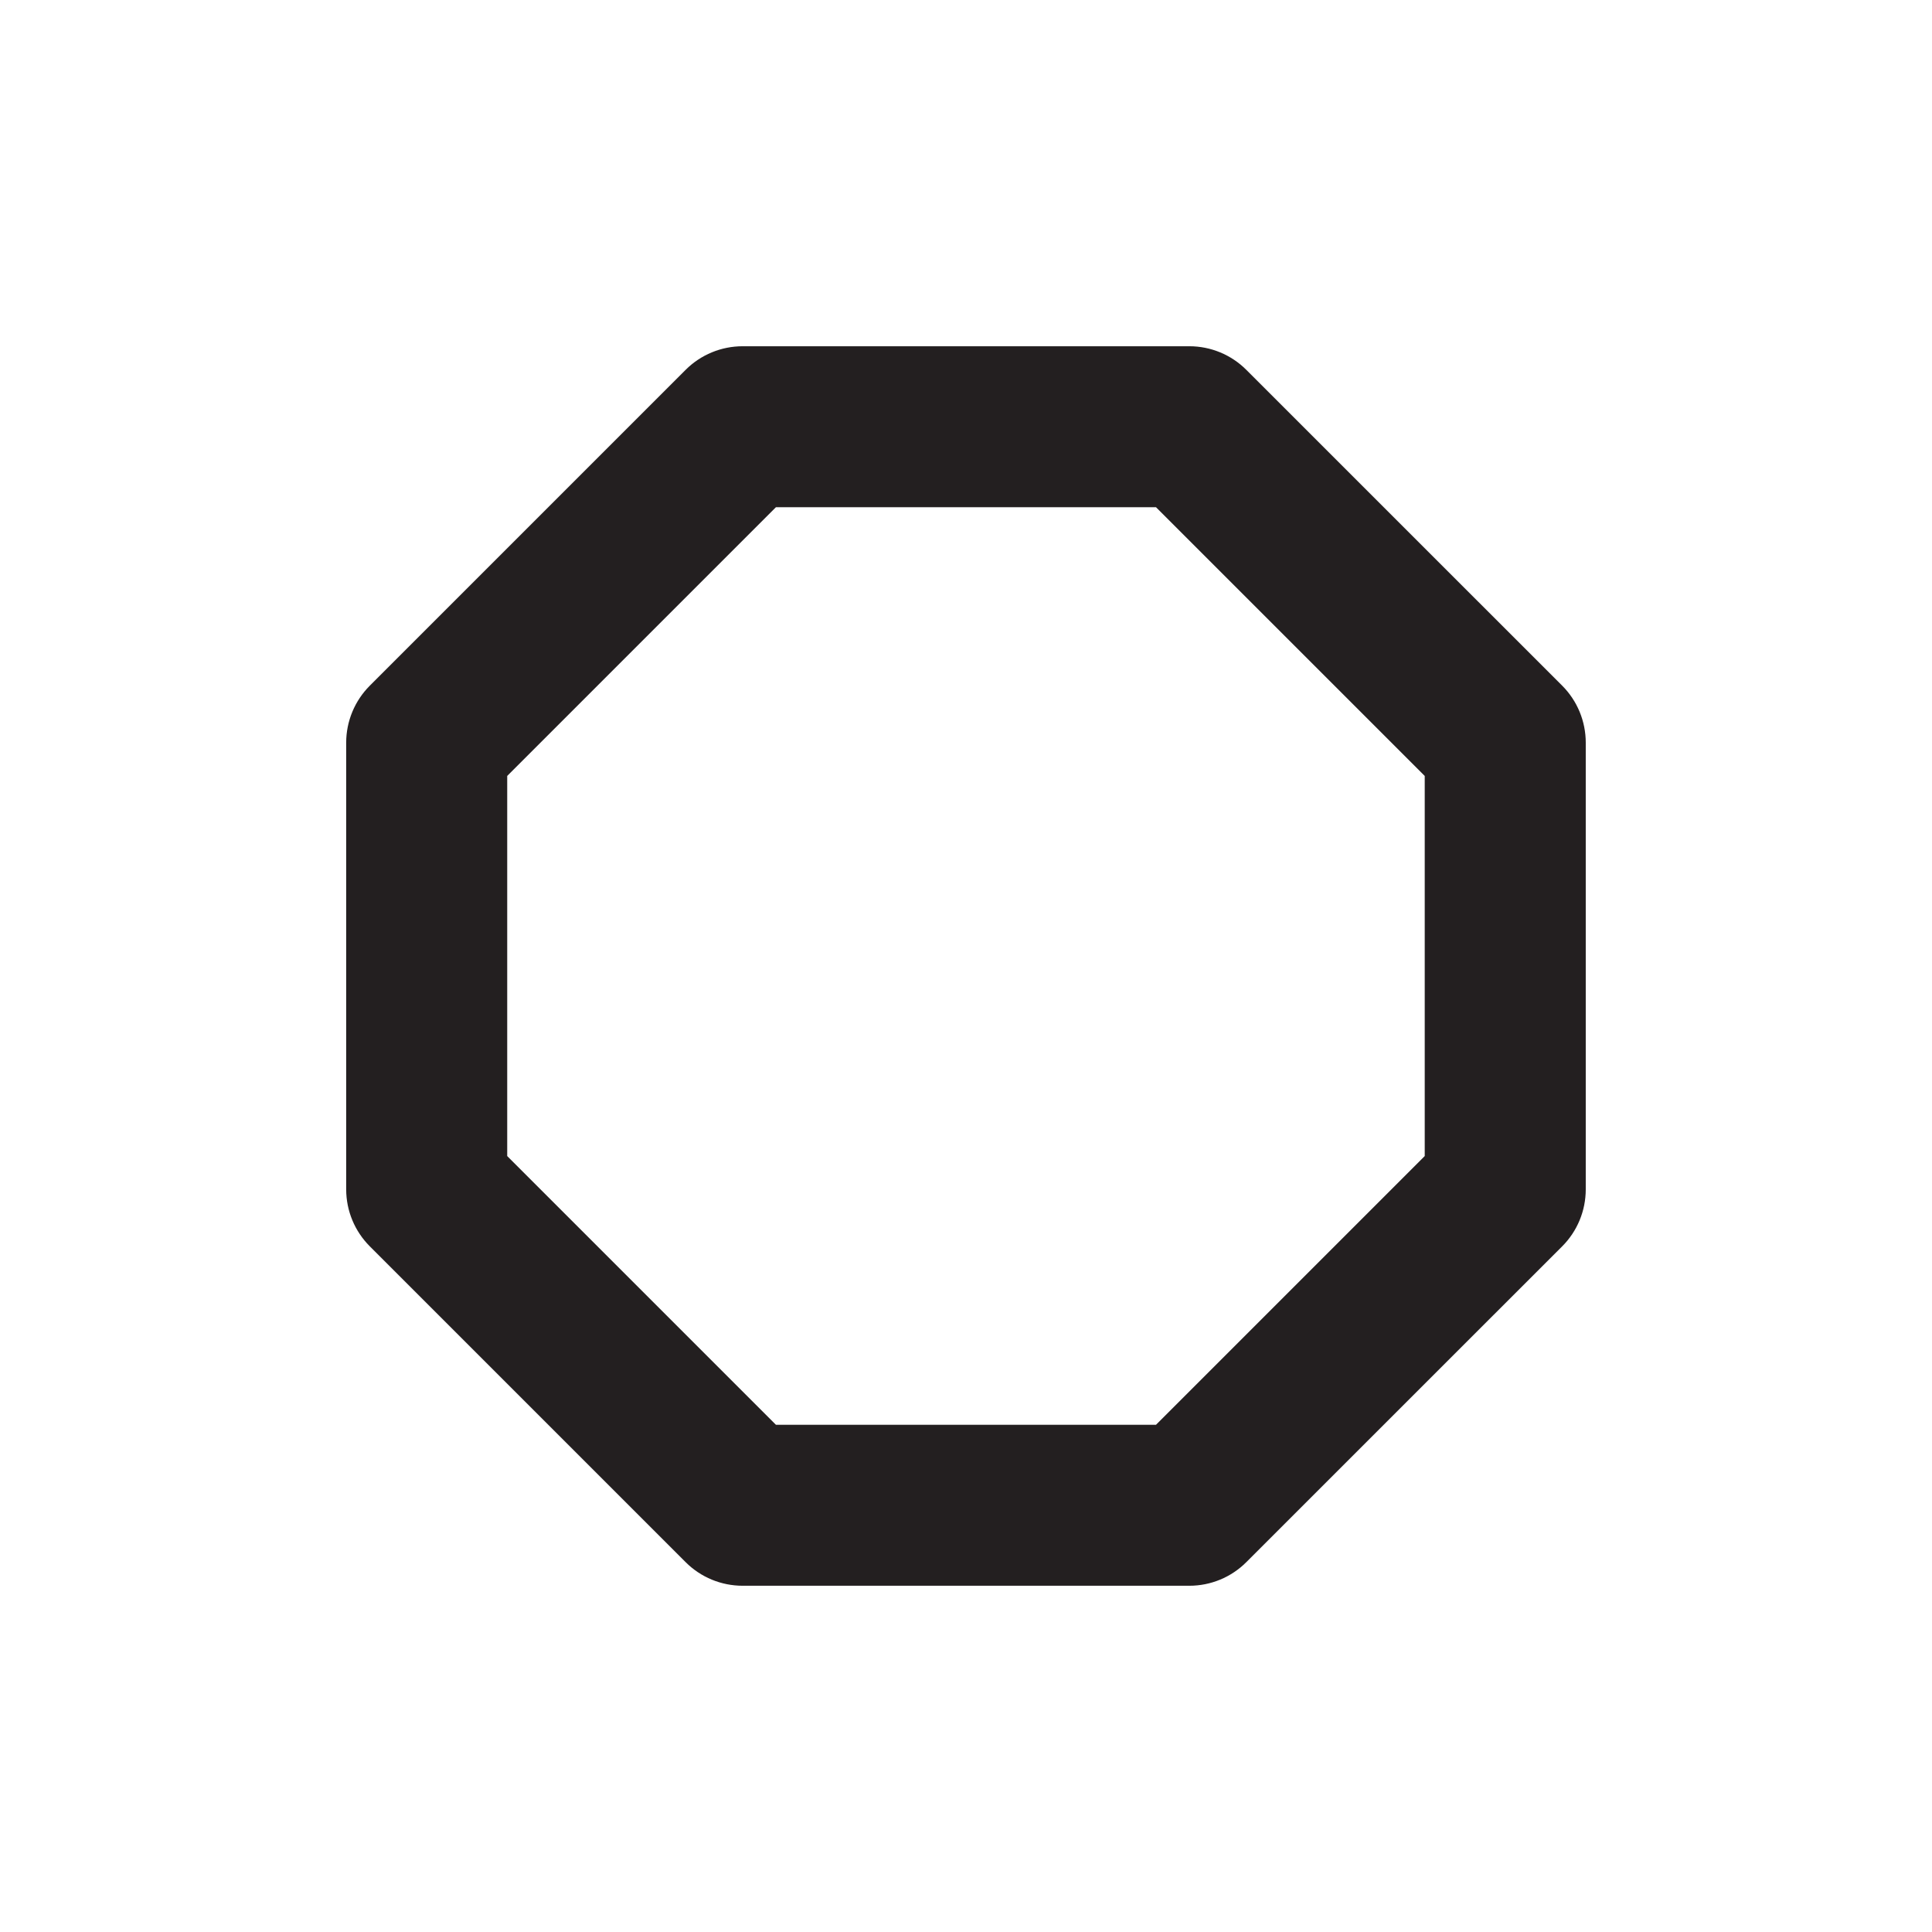
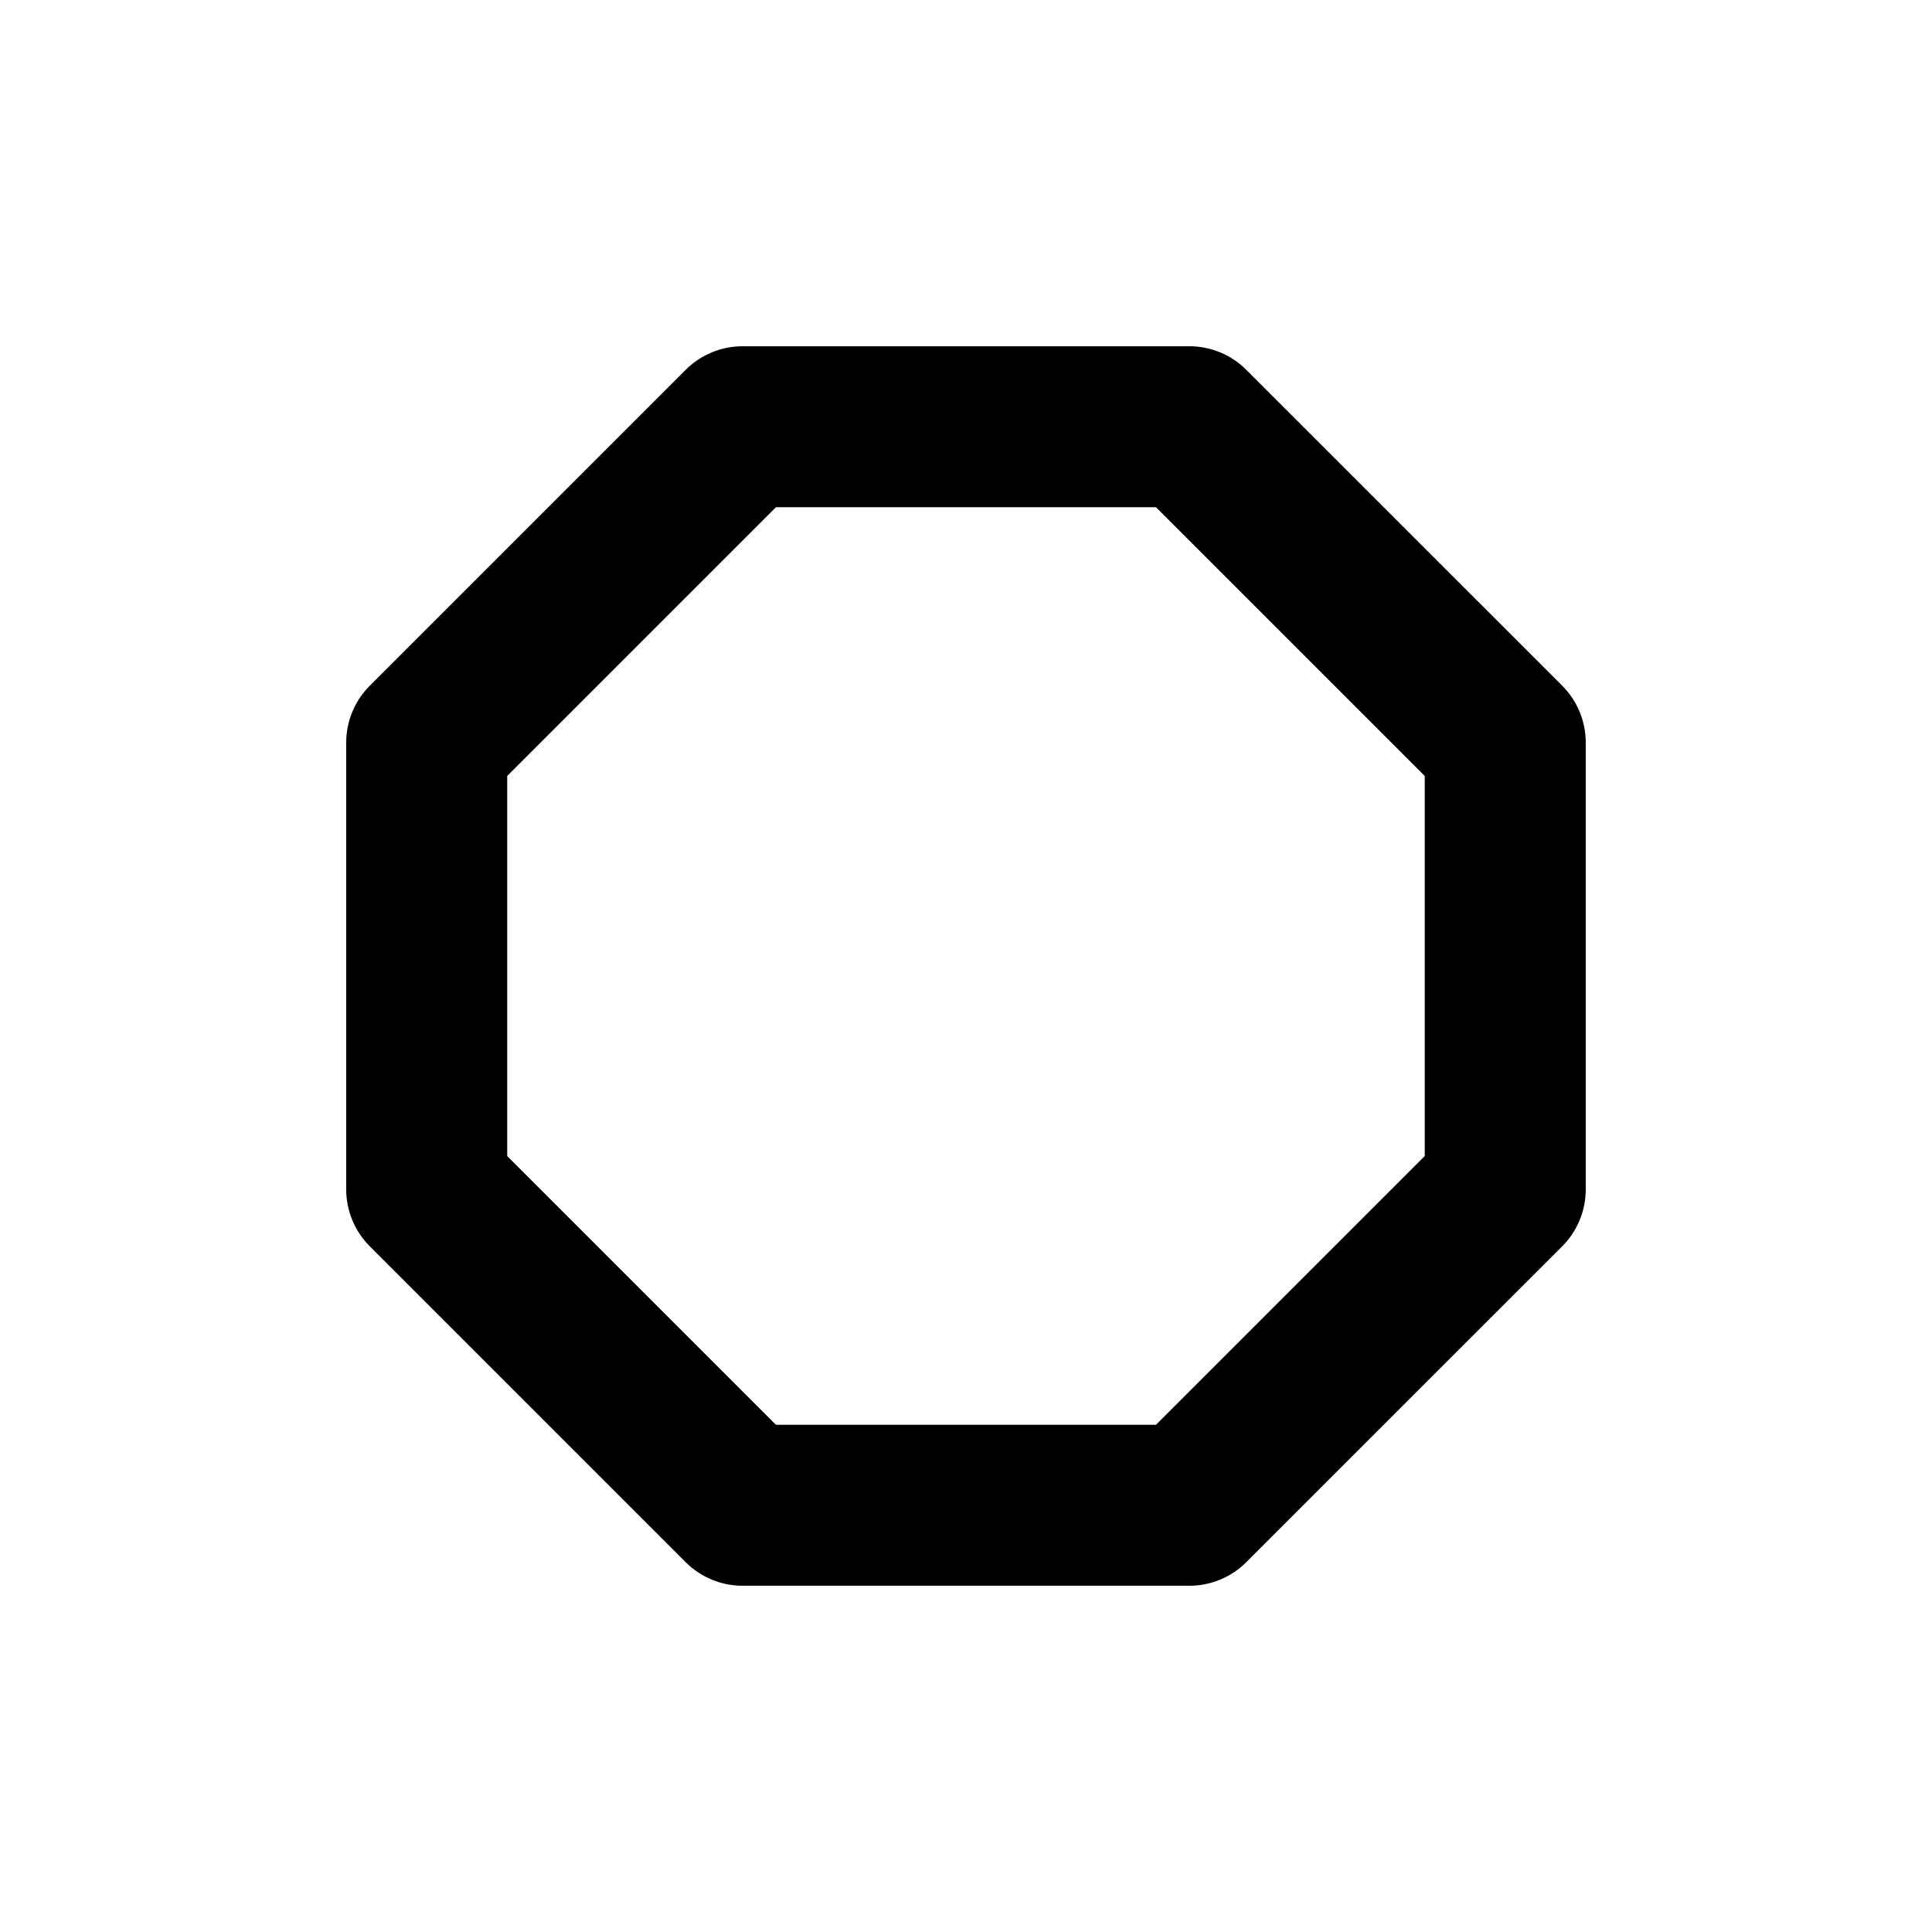
<svg xmlns="http://www.w3.org/2000/svg" width="32" height="32" viewBox="0 0 32 32" fill="none">
-   <path fill-rule="evenodd" clip-rule="evenodd" d="M11.357 6.125C11.607 5.875 11.946 5.735 12.3 5.735H19.7C20.053 5.735 20.392 5.875 20.642 6.125L25.875 11.357C26.125 11.607 26.265 11.947 26.265 12.3V19.7C26.265 20.054 26.125 20.393 25.875 20.643L20.642 25.875C20.392 26.125 20.053 26.265 19.7 26.265H12.3C11.946 26.265 11.607 26.125 11.357 25.875L6.125 20.643C5.875 20.393 5.734 20.054 5.734 19.7V12.3C5.734 11.947 5.875 11.607 6.125 11.357L11.357 6.125ZM12.852 8.401L8.401 12.852V19.148L12.852 23.599H19.147L23.598 19.148V12.852L19.147 8.401H12.852Z" fill="#231F20" />
+   <path fill-rule="evenodd" clip-rule="evenodd" d="M11.357 6.125C11.607 5.875 11.946 5.735 12.3 5.735H19.7C20.053 5.735 20.392 5.875 20.642 6.125L25.875 11.357C26.125 11.607 26.265 11.947 26.265 12.3V19.7C26.265 20.054 26.125 20.393 25.875 20.643L20.642 25.875C20.392 26.125 20.053 26.265 19.7 26.265H12.3C11.946 26.265 11.607 26.125 11.357 25.875L6.125 20.643C5.875 20.393 5.734 20.054 5.734 19.7V12.3C5.734 11.947 5.875 11.607 6.125 11.357L11.357 6.125ZM12.852 8.401L8.401 12.852V19.148L12.852 23.599H19.147L23.598 19.148V12.852L19.147 8.401H12.852Z" fill="currentColor" />
</svg>
